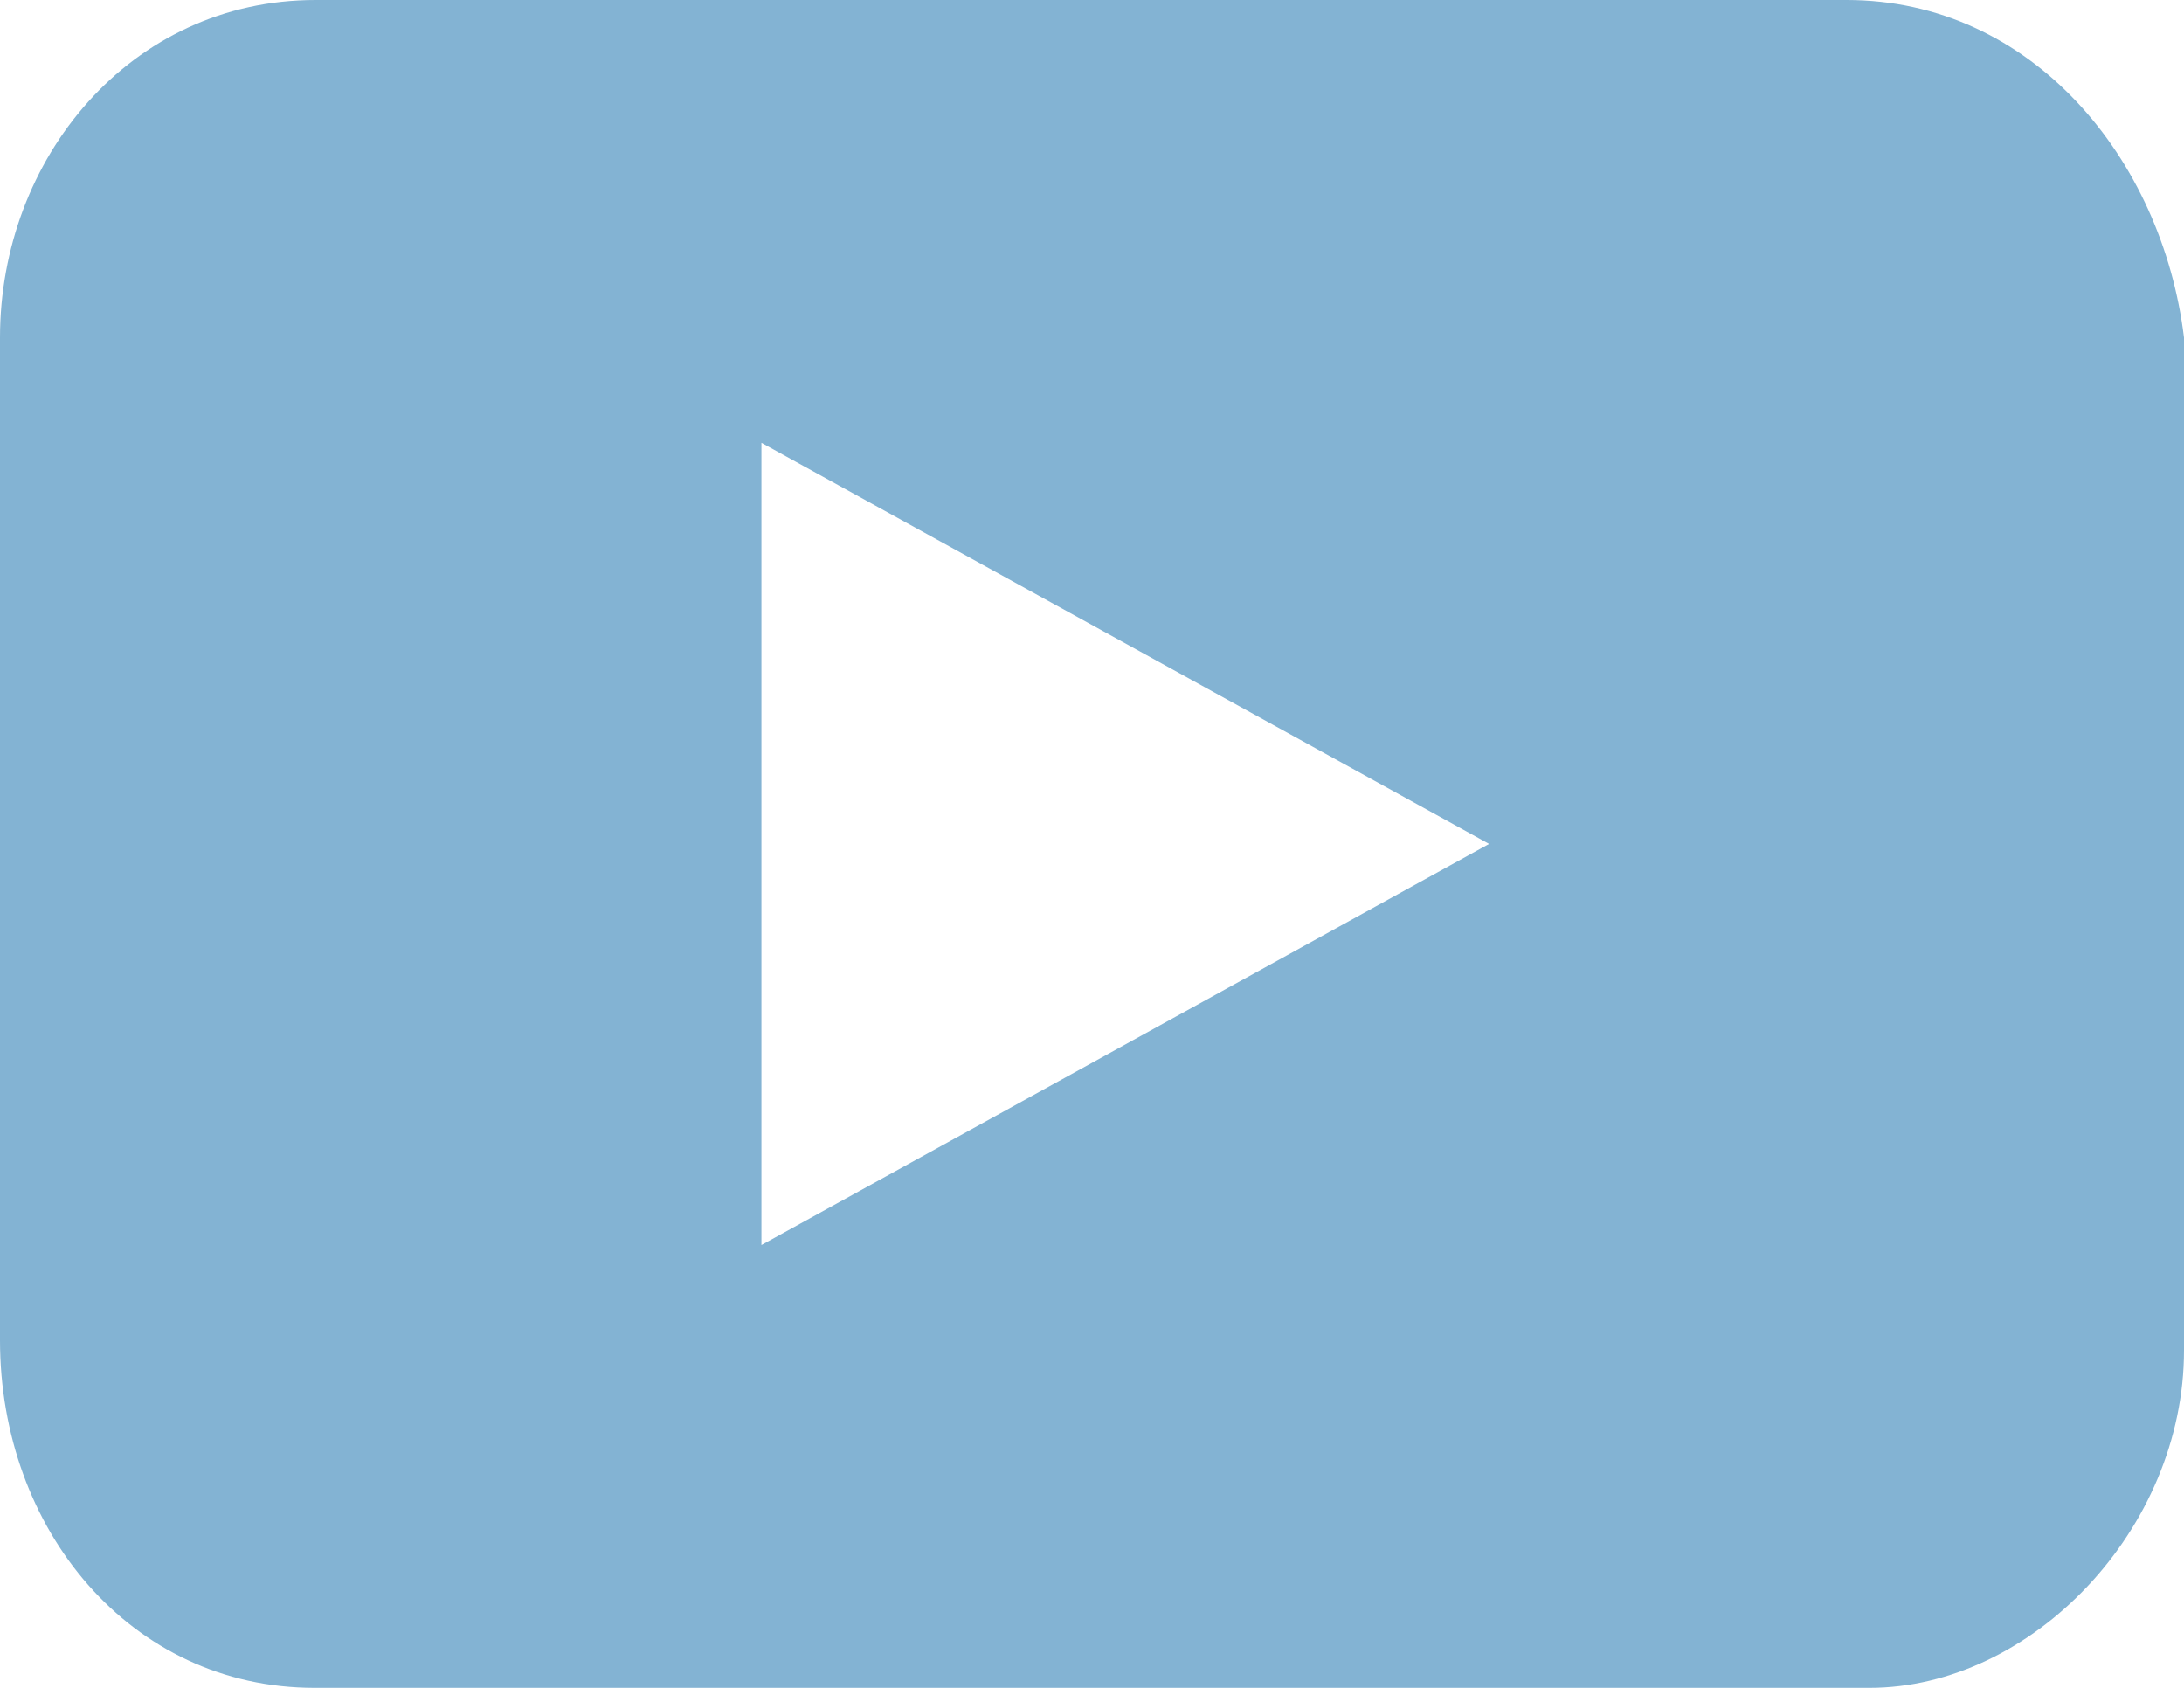
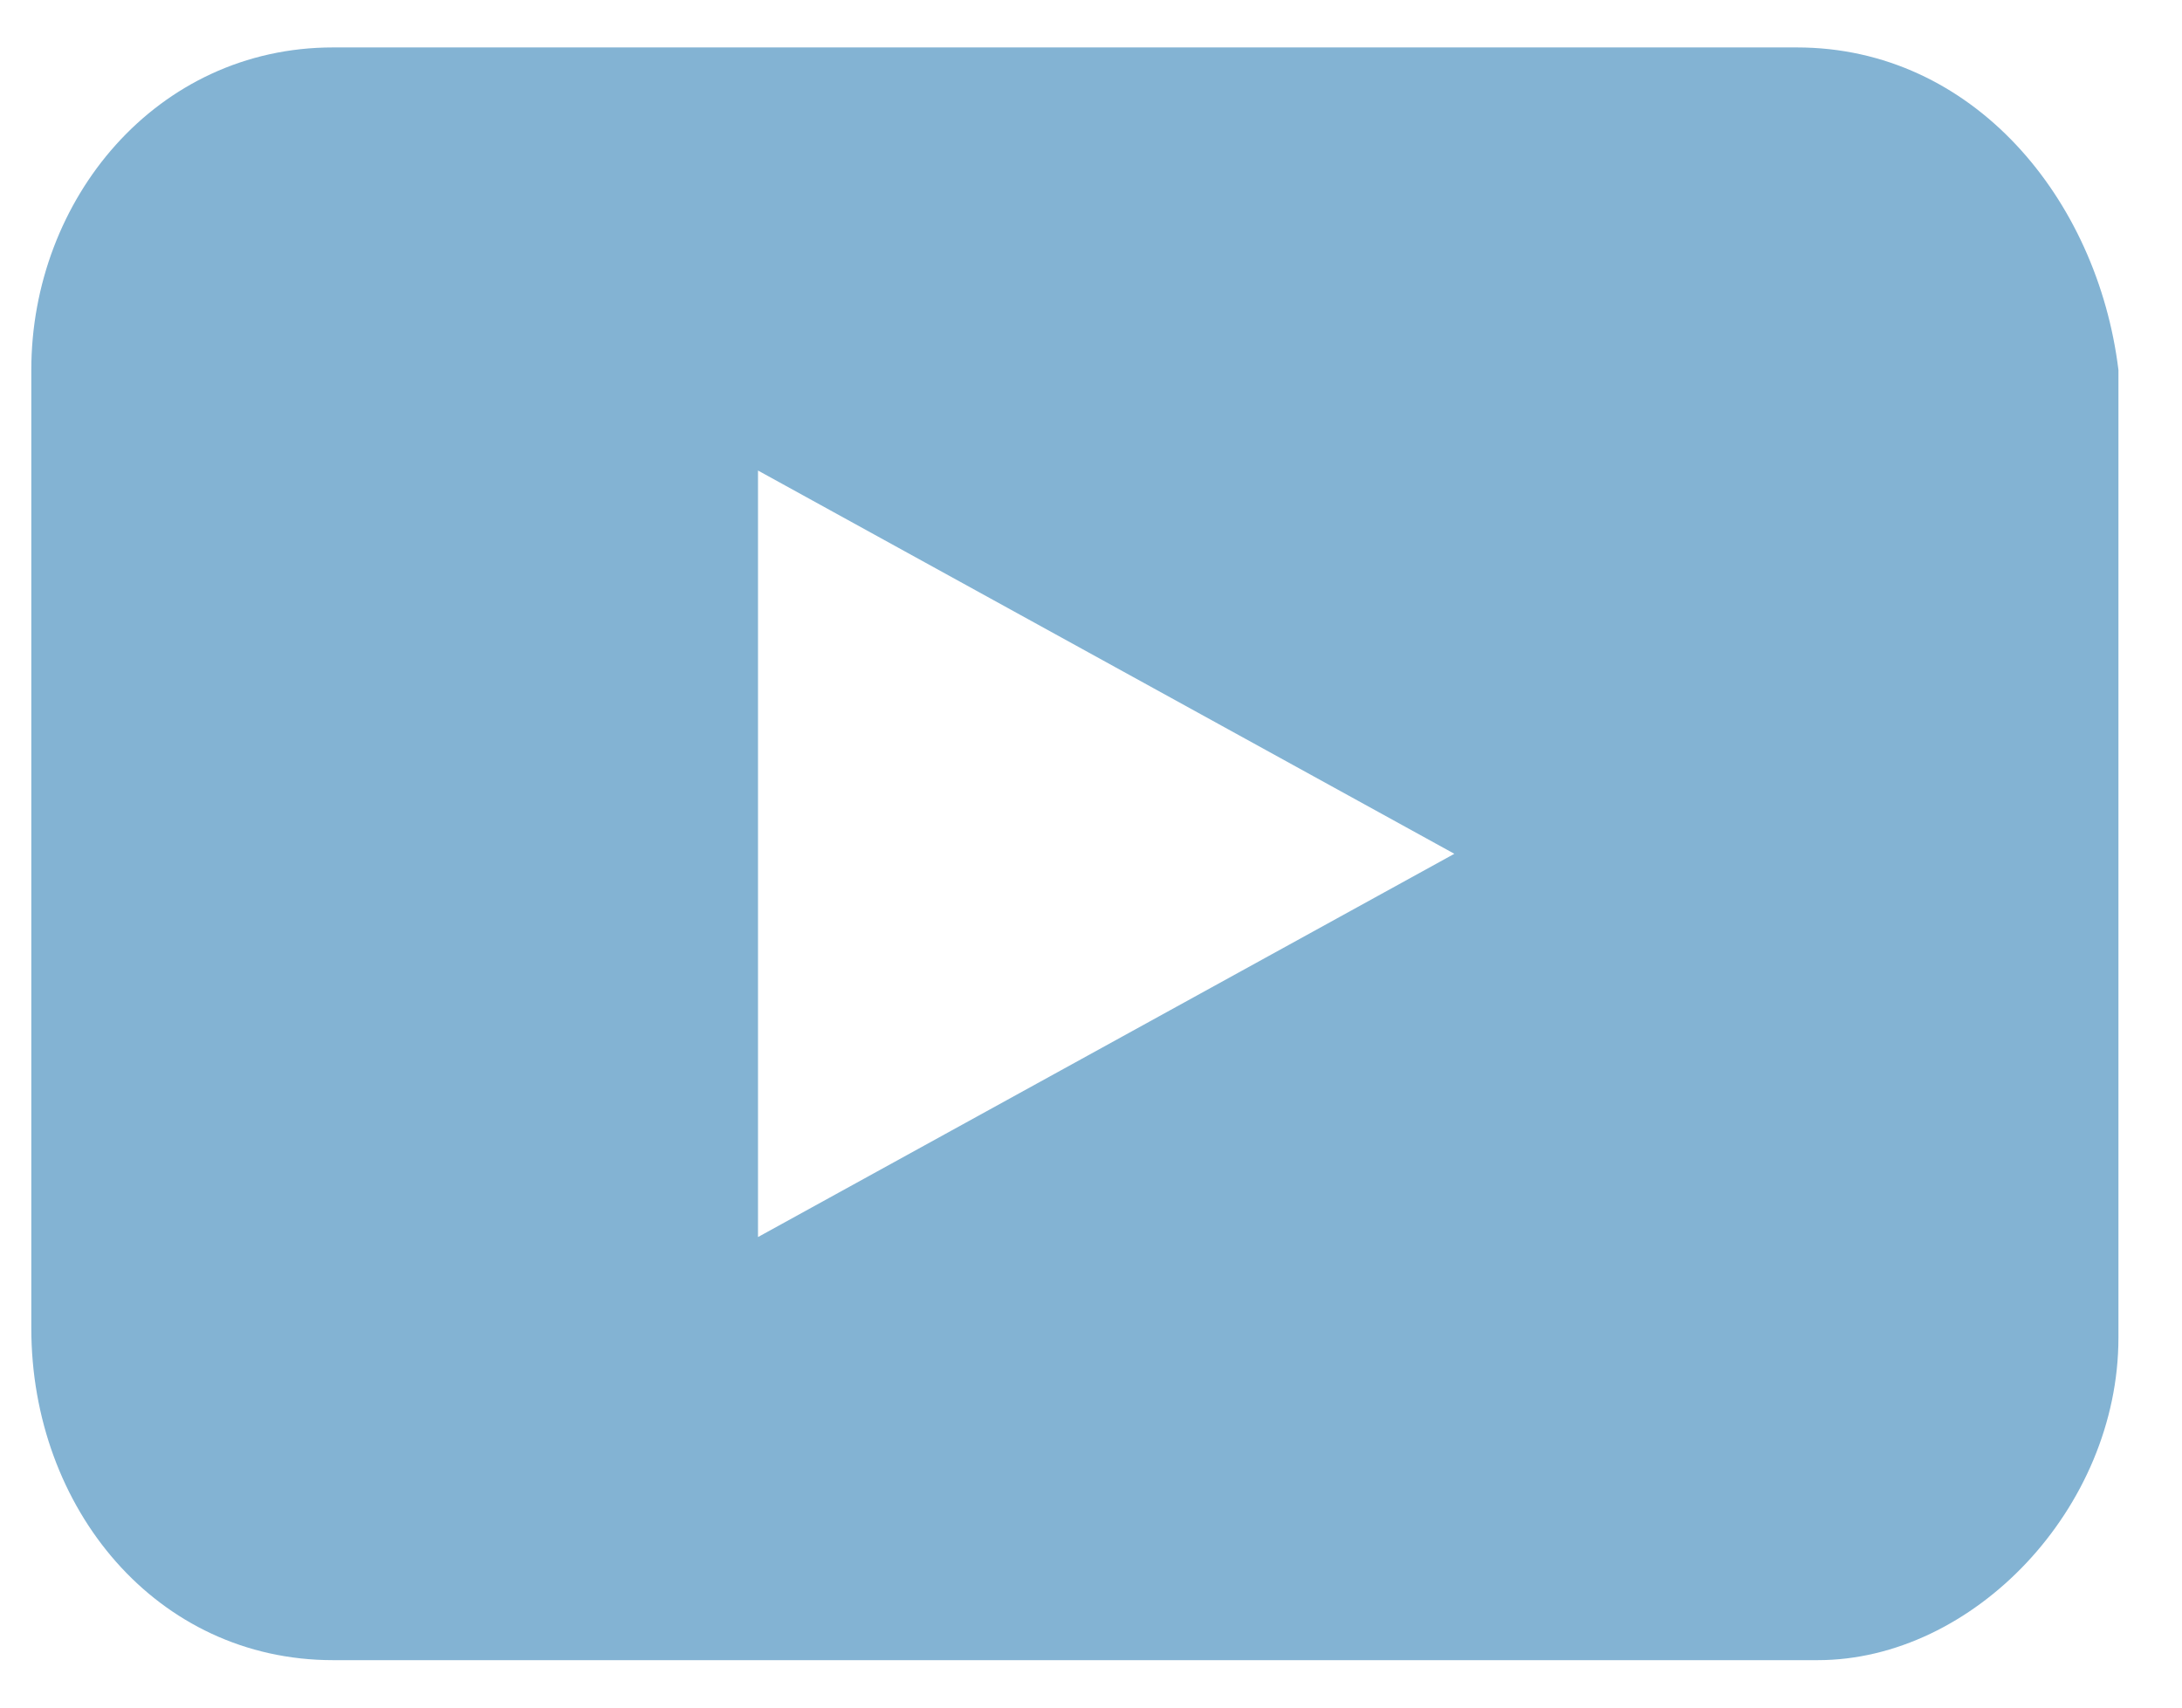
- <svg xmlns="http://www.w3.org/2000/svg" width="22" height="17" fill="none">
-   <path d="M18.6 0H3.18C1.31 0 0 1.6 0 3.4v10.1C0 15.4 1.31 17 3.17 17h15.66c1.64 0 3.17-1.6 3.17-3.4V3.4C21.78 1.6 20.47 0 18.6 0ZM7.67 12.54V4.46L15 8.5l-7.33 4.04Z" fill="#83B3D3" />
+ <svg xmlns="http://www.w3.org/2000/svg" width="23" height="18" viewBox="0 0 23 18" fill="none">
+   <path d="M18.94.5H3.51C1.65.5.33 2.1.33 3.9V14c0 1.9 1.32 3.5 3.18 3.5h15.65c1.64 0 3.17-1.6 3.17-3.4V3.9C22.11 2.1 20.8.5 18.94.5ZM7.99 13.04V4.96L15.33 9l-7.34 4.04Z" fill="#83B3D3" />
</svg>
